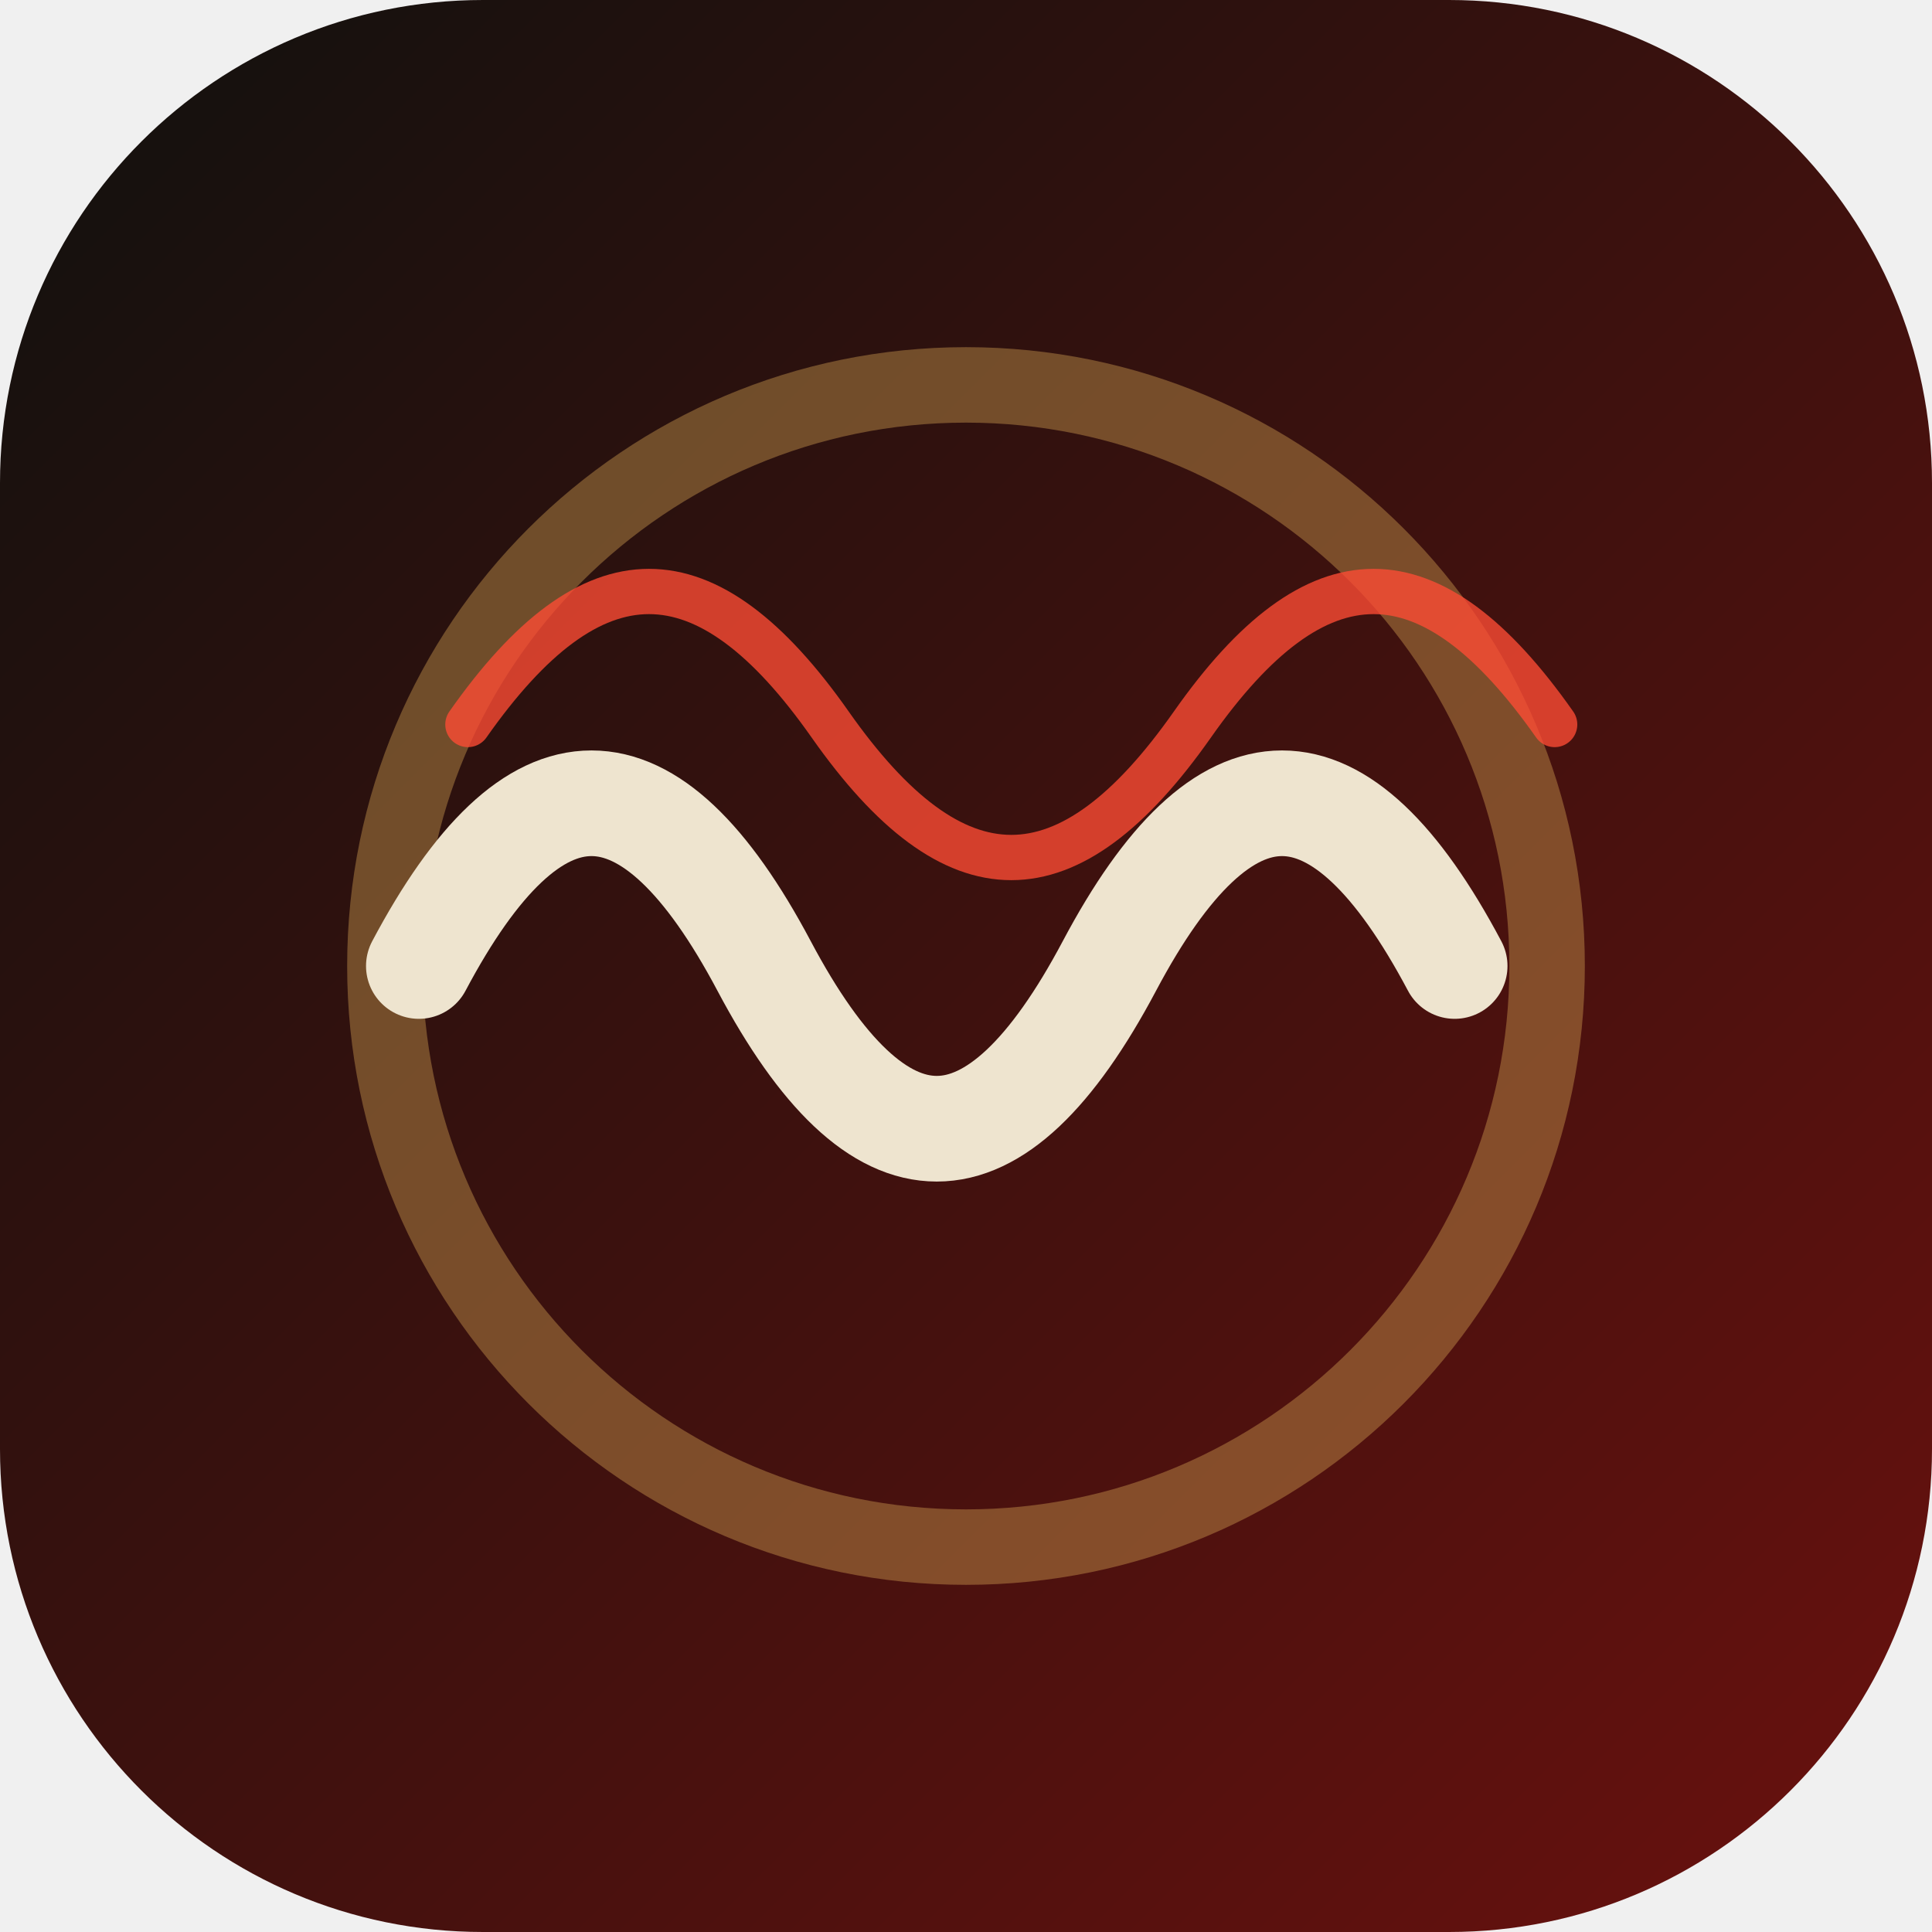
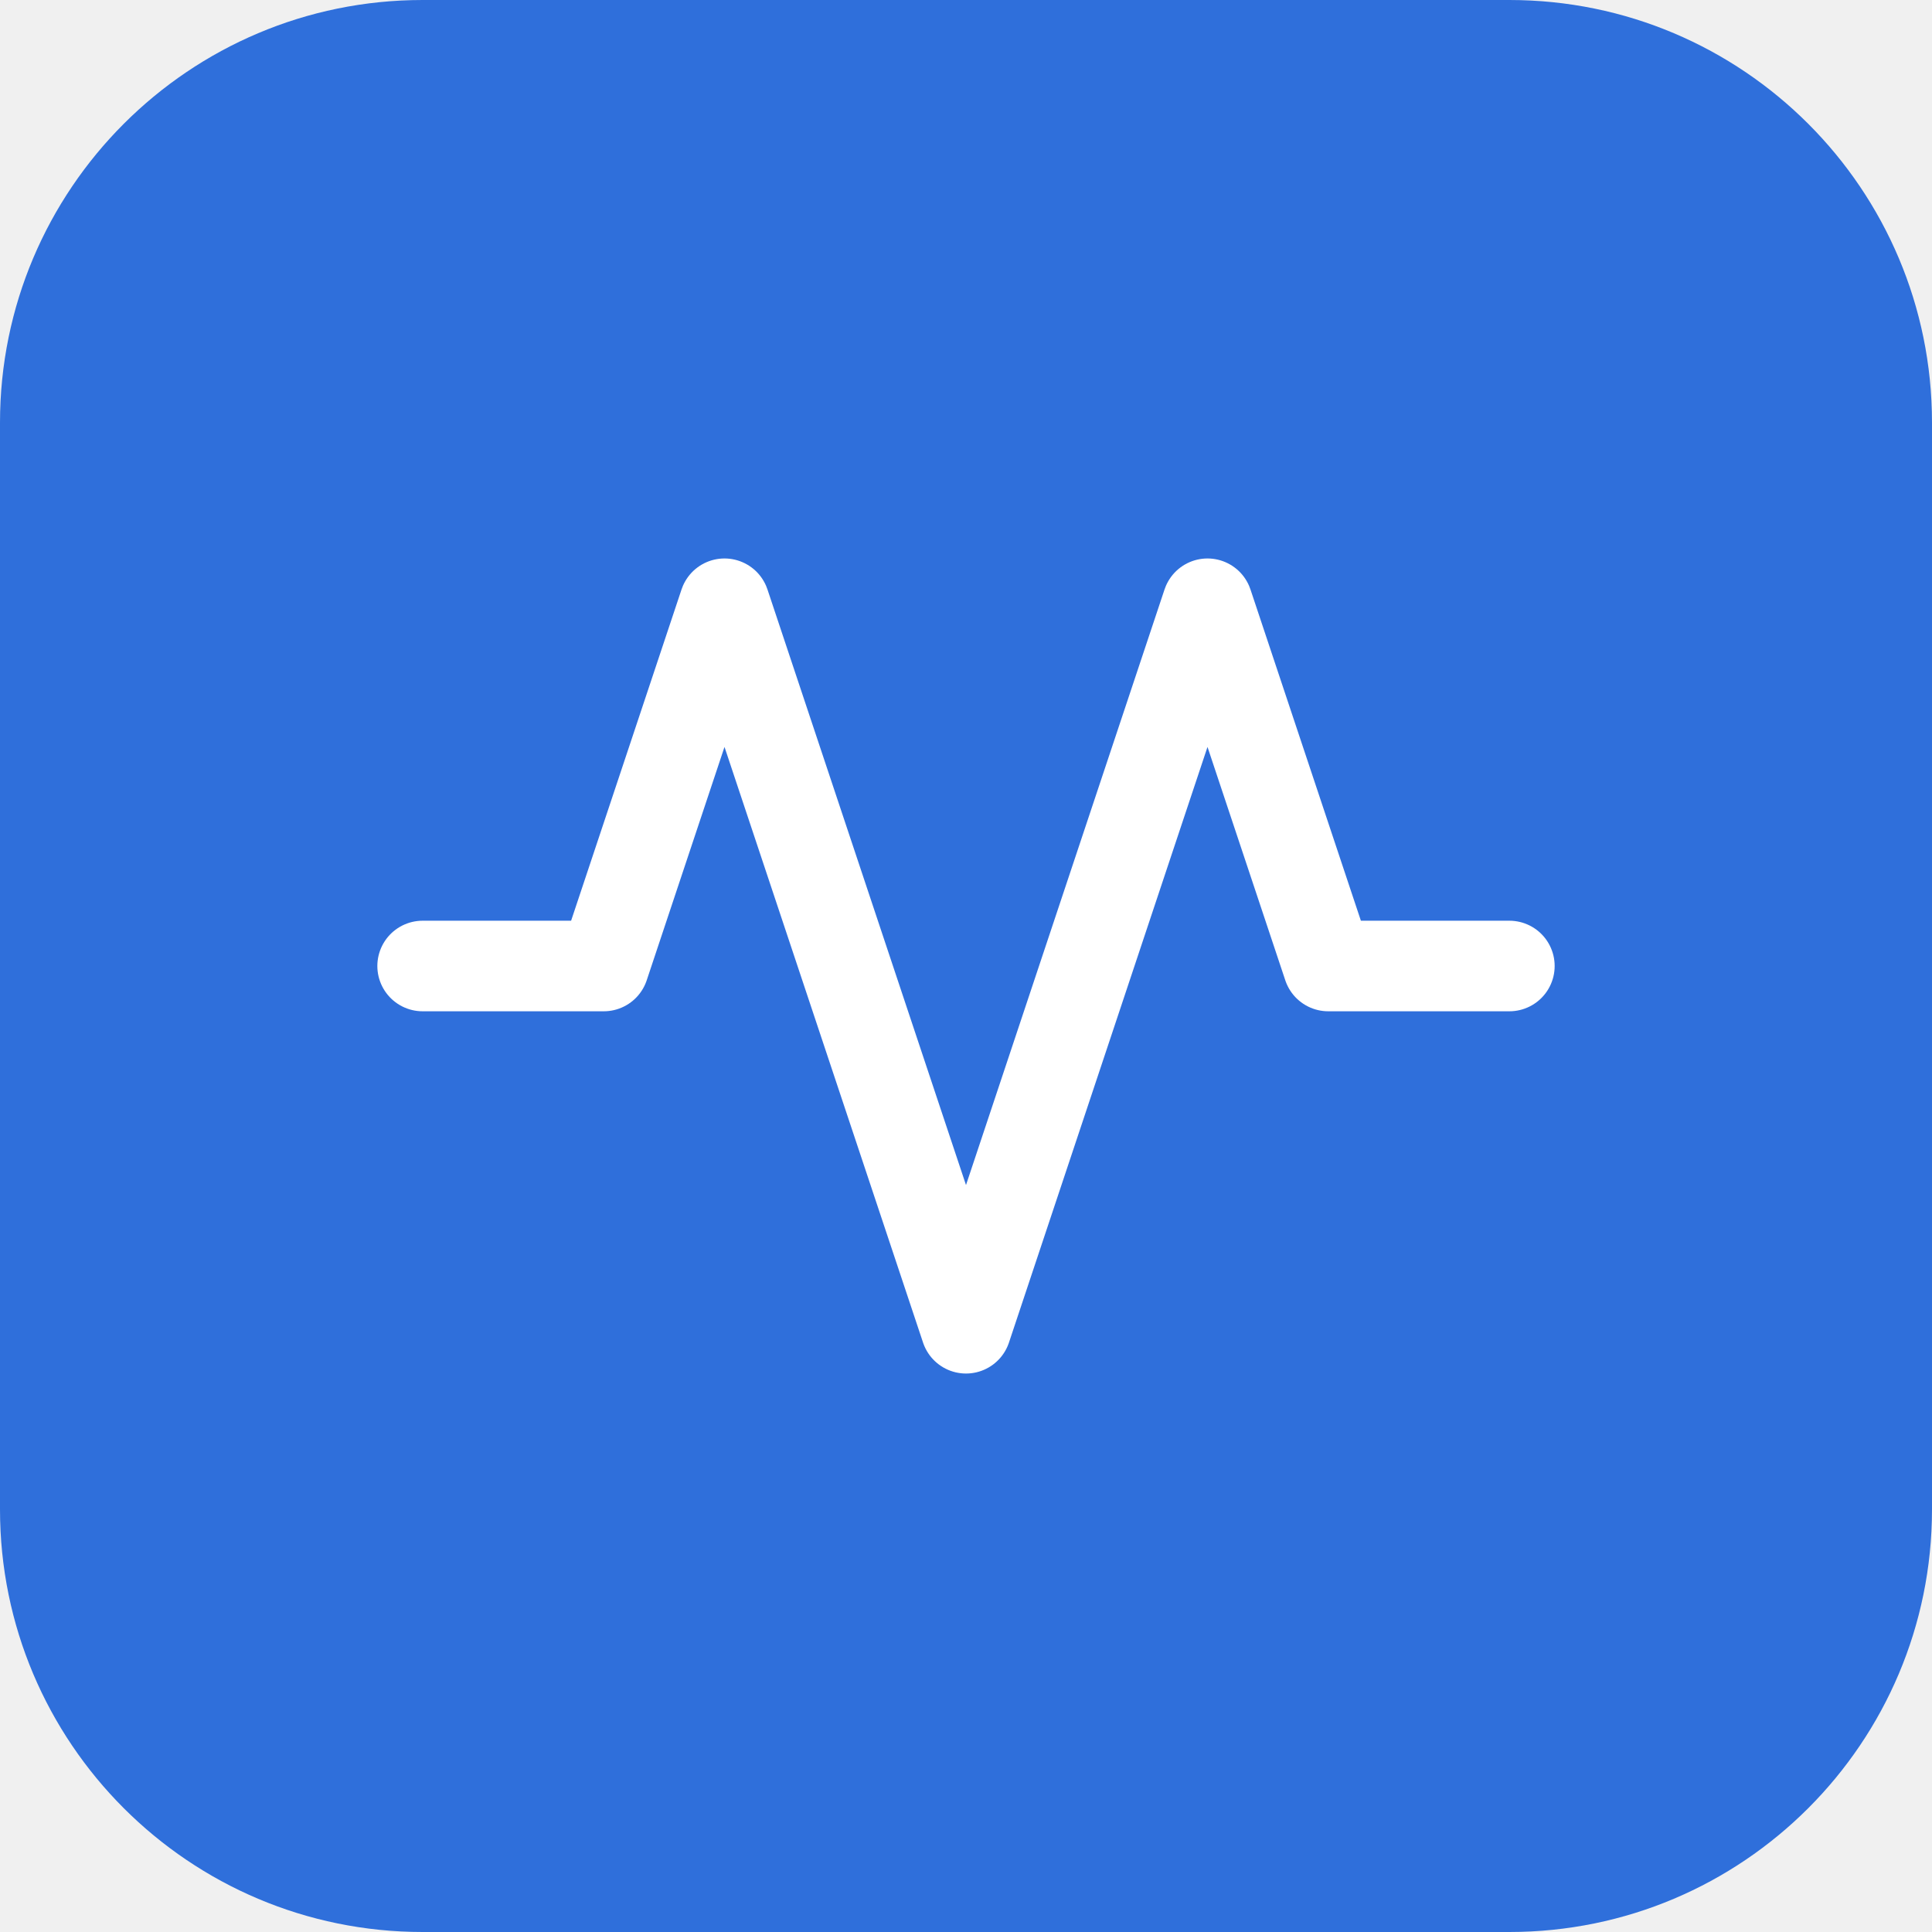
<svg xmlns="http://www.w3.org/2000/svg" width="512" height="512" viewBox="0 0 512 512" fill="none">
-   <rect width="512" height="512" rx="128" fill="url(#paint0_linear_1_2)" />
-   <circle cx="256" cy="256" r="154" stroke="#D2A052" stroke-width="20" opacity="0.42" />
-   <path d="M111 256C141.5 198.5 172 198.5 202.5 256C233 313.5 263.5 313.5 294 256C324.5 198.5 355 198.5 385.5 256" stroke="#EEE4CF" stroke-width="28" stroke-linecap="round" />
-   <path d="M124 192C157 145 187 145 220 192C253 239 283 239 316 192C349 145 379 145 412 192" stroke="#FF4B35" stroke-width="12" stroke-linecap="round" opacity="0.78" />
-   <defs>
-     <linearGradient id="paint0_linear_1_2" x1="40" y1="44" x2="474" y2="478" gradientUnits="userSpaceOnUse">
-       <stop stop-color="#17110E" />
-       <stop offset="1" stop-color="#64110E" />
-     </linearGradient>
-   </defs>
+   <rect width="512" height="512" rx="112" fill="#2f6fdb" />
+   <path d="M112 256h48l32-96 64 192 64-192 32 96h48" stroke="white" stroke-width="24" stroke-linecap="round" stroke-linejoin="round" />
</svg>
